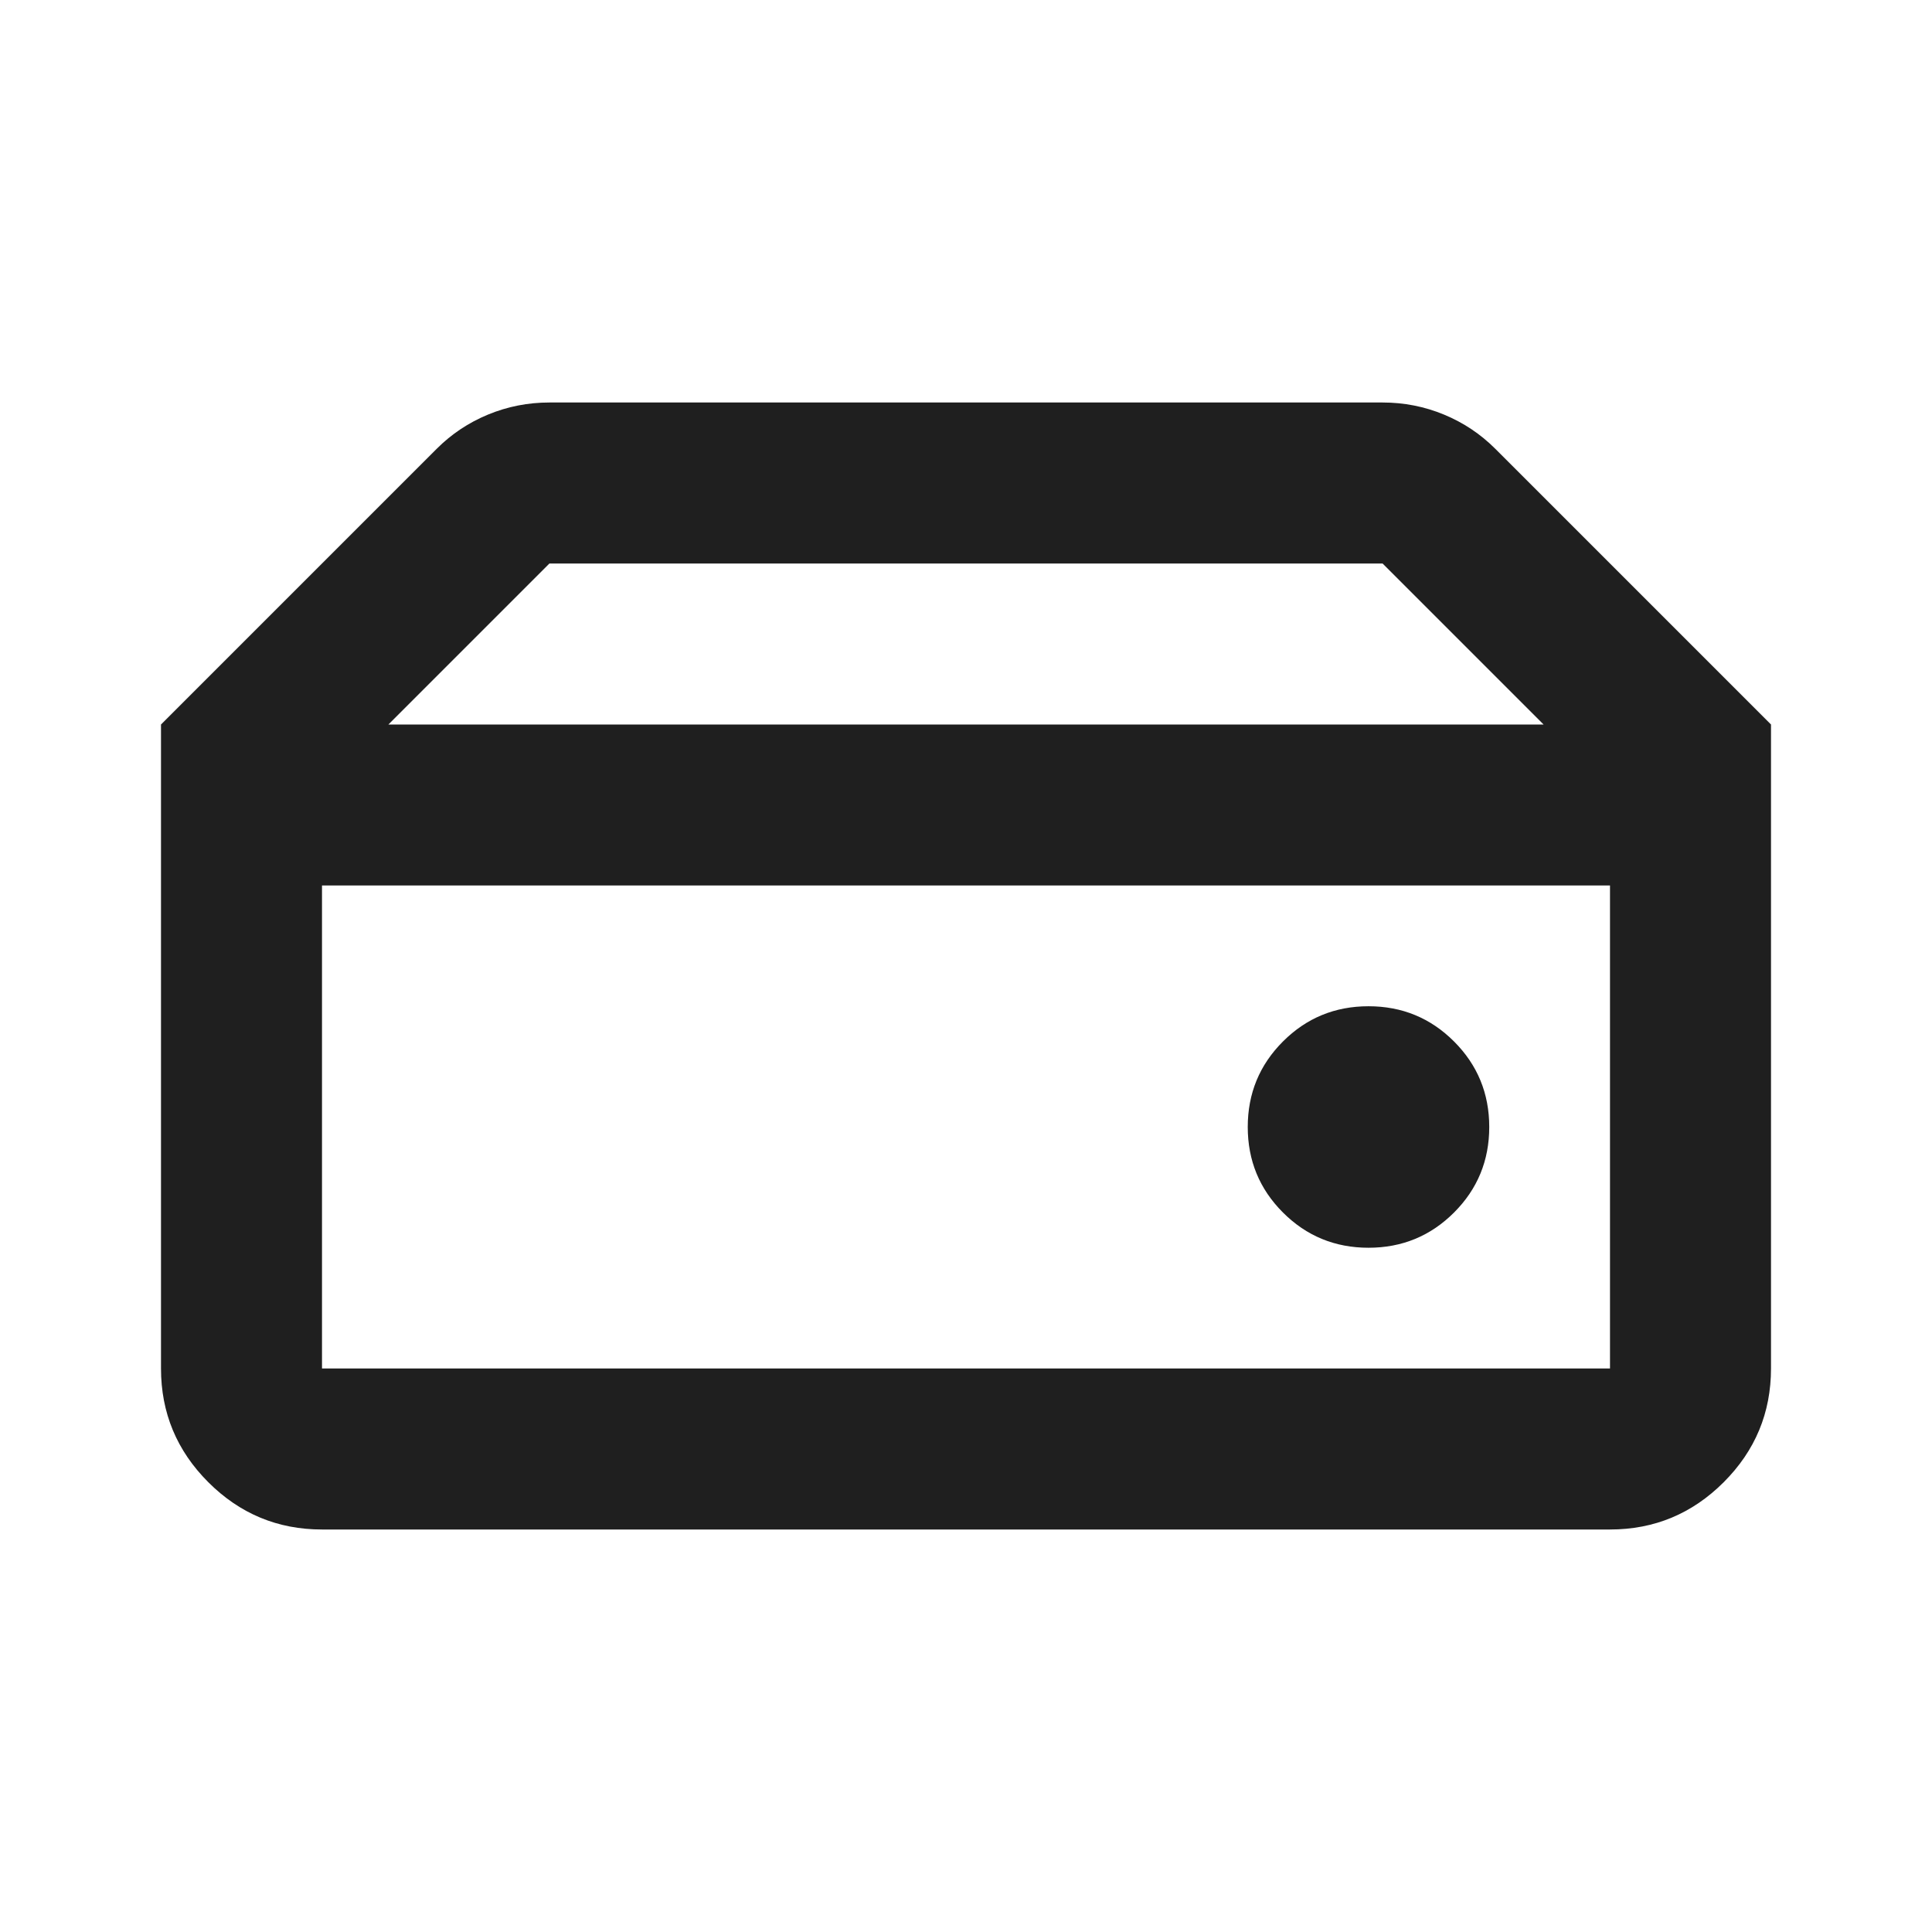
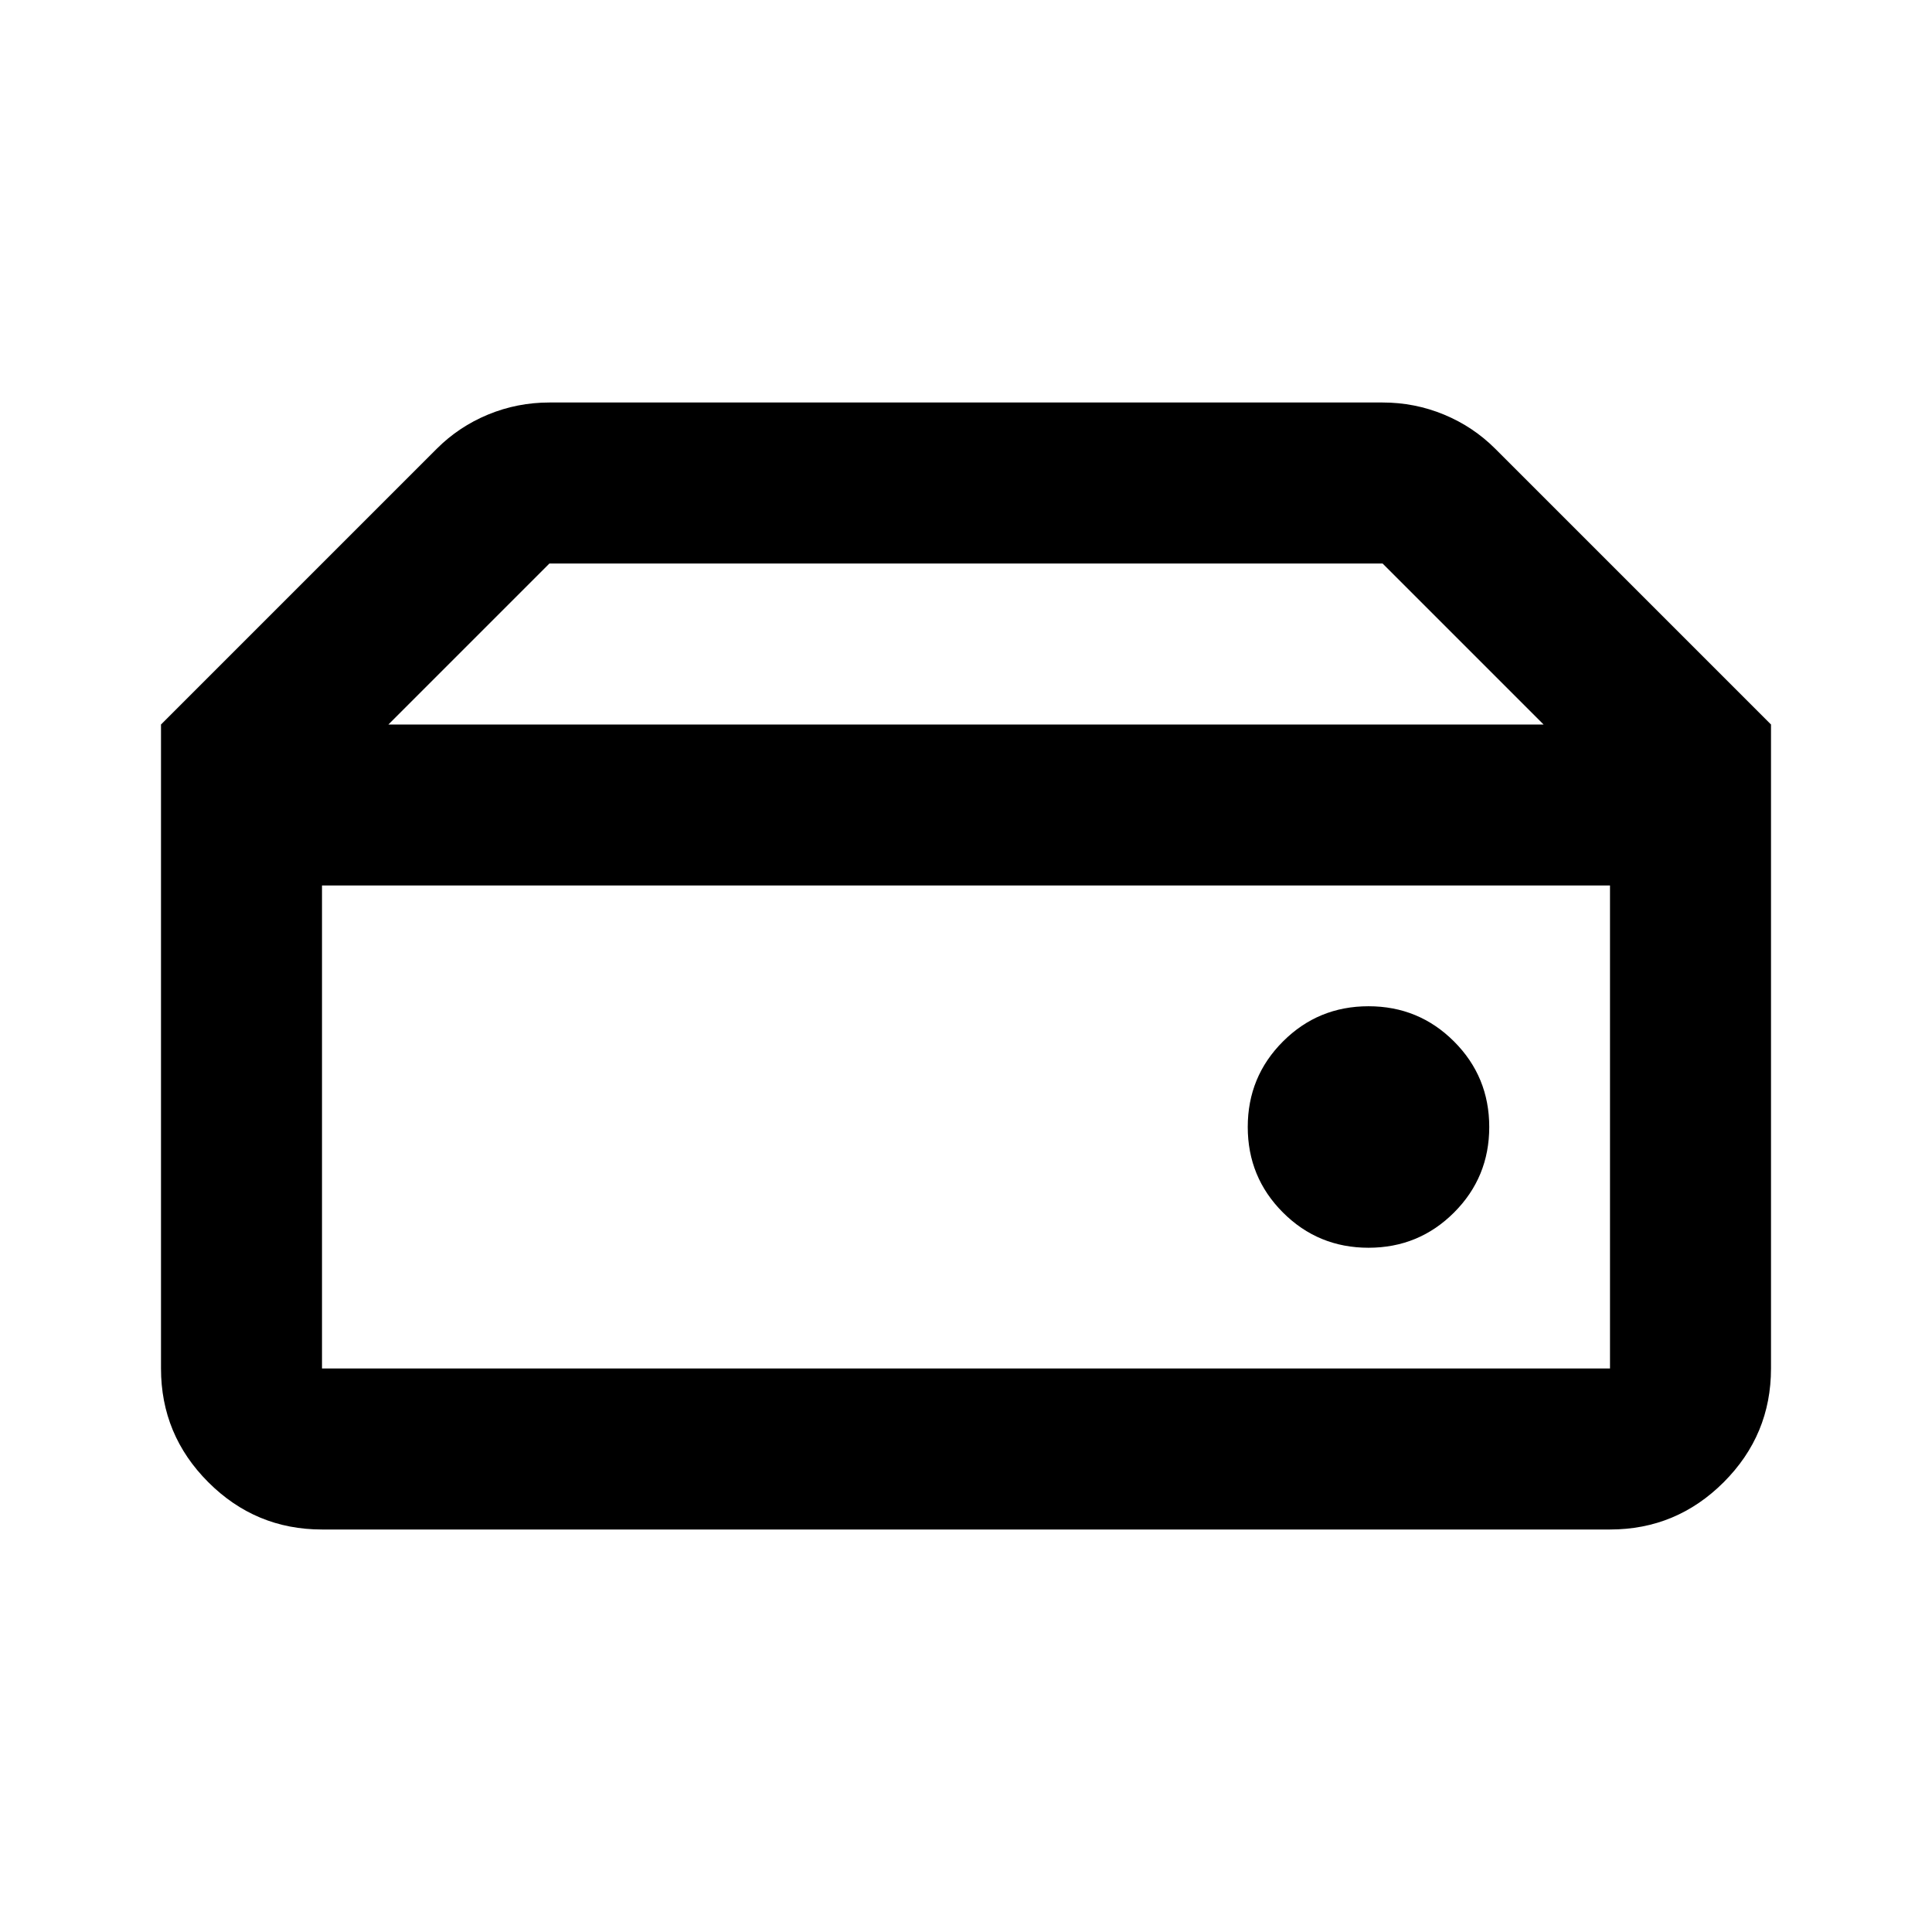
- <svg xmlns="http://www.w3.org/2000/svg" height="24px" viewBox="0 -960 960 960" width="24px" fill="#1f1f1f">
+ <svg xmlns="http://www.w3.org/2000/svg" height="24px" viewBox="0 -960 960 960" width="24px" fill="currentcolor">
  <path d="M160-280h640v-240H160v240Zm562.5-77.5Q740-375 740-400t-17.5-42.5Q705-460 680-460t-42.5 17.5Q620-425 620-400t17.5 42.5Q655-340 680-340t42.5-17.5ZM880-600H767l-80-80H273l-80 80H80l137-137q11-11 25.5-17t30.5-6h414q16 0 30.5 6t25.5 17l137 137ZM160-200q-33 0-56.5-23.5T80-280v-320h800v320q0 33-23.5 56.5T800-200H160Z" />
</svg>
